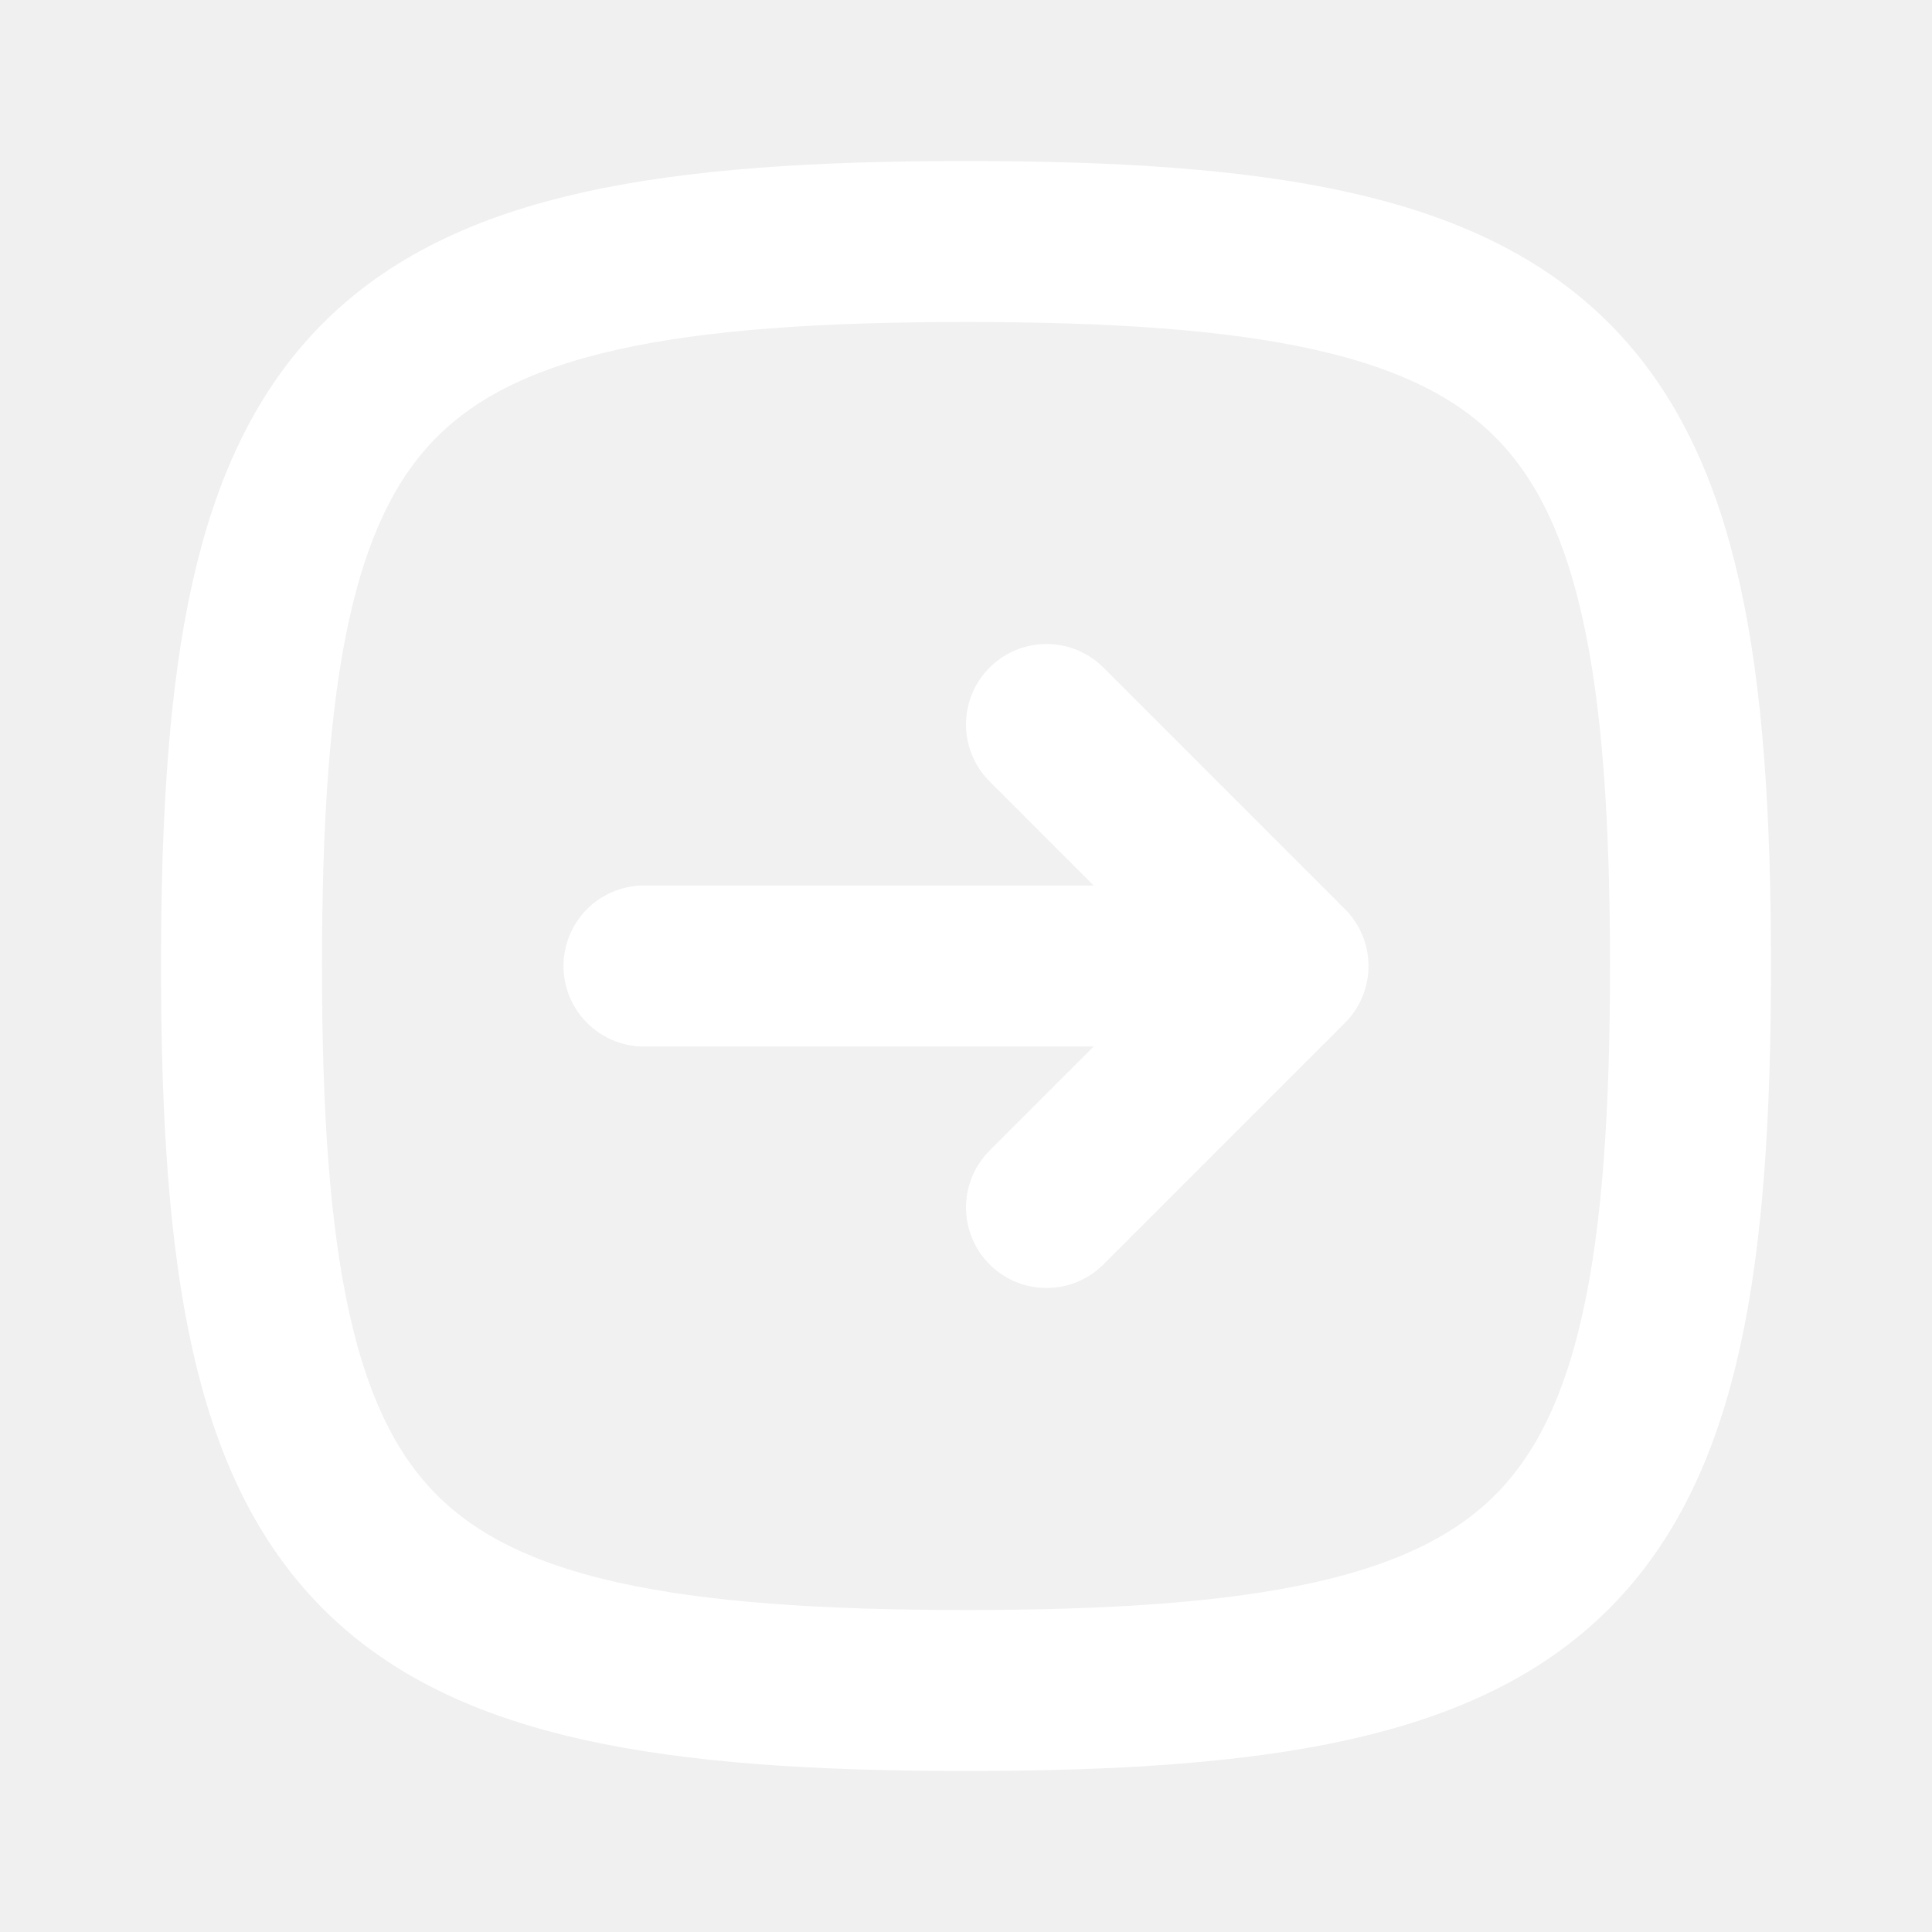
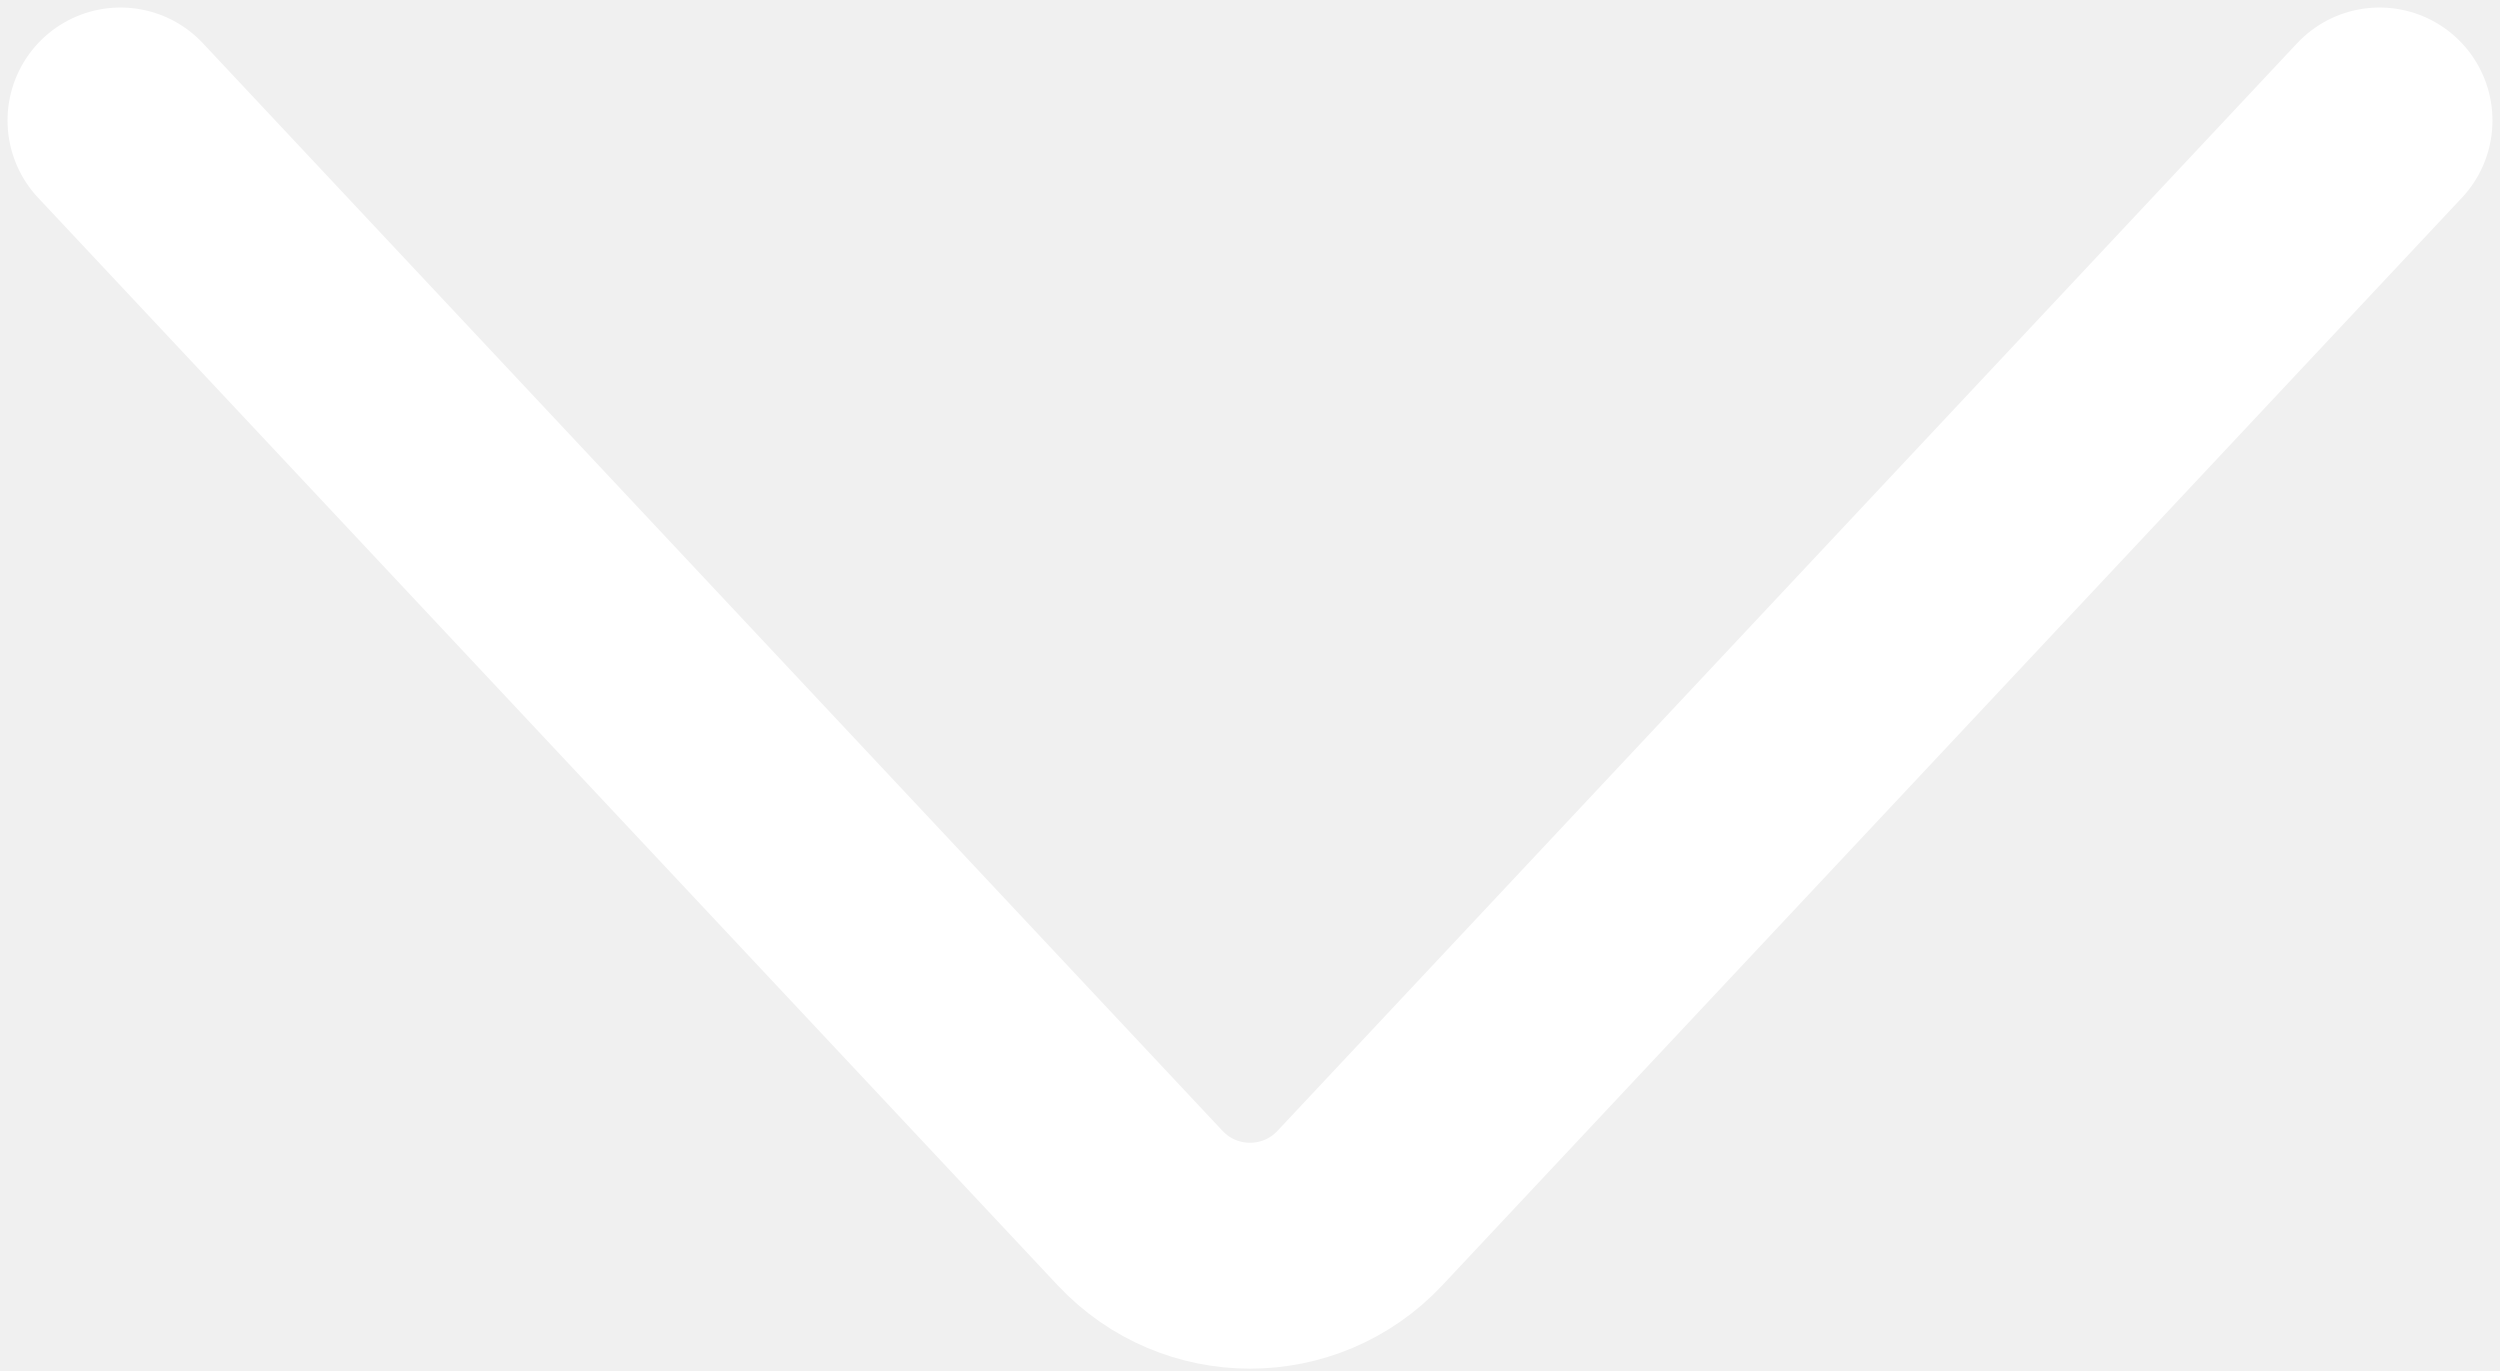
- <svg xmlns="http://www.w3.org/2000/svg" width="100" height="100" viewBox="0 0 100 100" fill="none">
-   <g id="arrow">
-     <path id="Vector" opacity="0.1" d="M12.5 50C12.5 19.119 19.119 12.5 50 12.5C80.881 12.5 87.5 19.119 87.5 50C87.5 80.881 80.881 87.5 50 87.5C19.119 87.5 12.5 80.881 12.5 50Z" fill="white" />
-     <path id="Vector_2" d="M12.5 50C12.5 19.119 19.119 12.5 50 12.5C80.881 12.5 87.5 19.119 87.5 50C87.5 80.881 80.881 87.5 50 87.5C19.119 87.5 12.5 80.881 12.5 50Z" stroke="white" stroke-width="8.333" />
-     <path id="Vector_3" d="M66.667 50H33.333" stroke="white" stroke-width="8.333" stroke-linecap="round" stroke-linejoin="round" />
-     <path id="Vector_4" d="M54.167 62.5L66.304 50.362C66.504 50.163 66.504 49.837 66.304 49.638L54.167 37.5" stroke="white" stroke-width="8.333" stroke-linecap="round" stroke-linejoin="round" />
-   </g>
+ <svg xmlns="http://www.w3.org/2000/svg" width="166" height="91" viewBox="0 0 166 91" fill="none">
+   <path id="Vector 15" d="M158 8L90.295 80.218C86.345 84.432 79.655 84.432 75.705 80.218L8 8" stroke="white" stroke-width="15" stroke-linecap="round" />
</svg>
